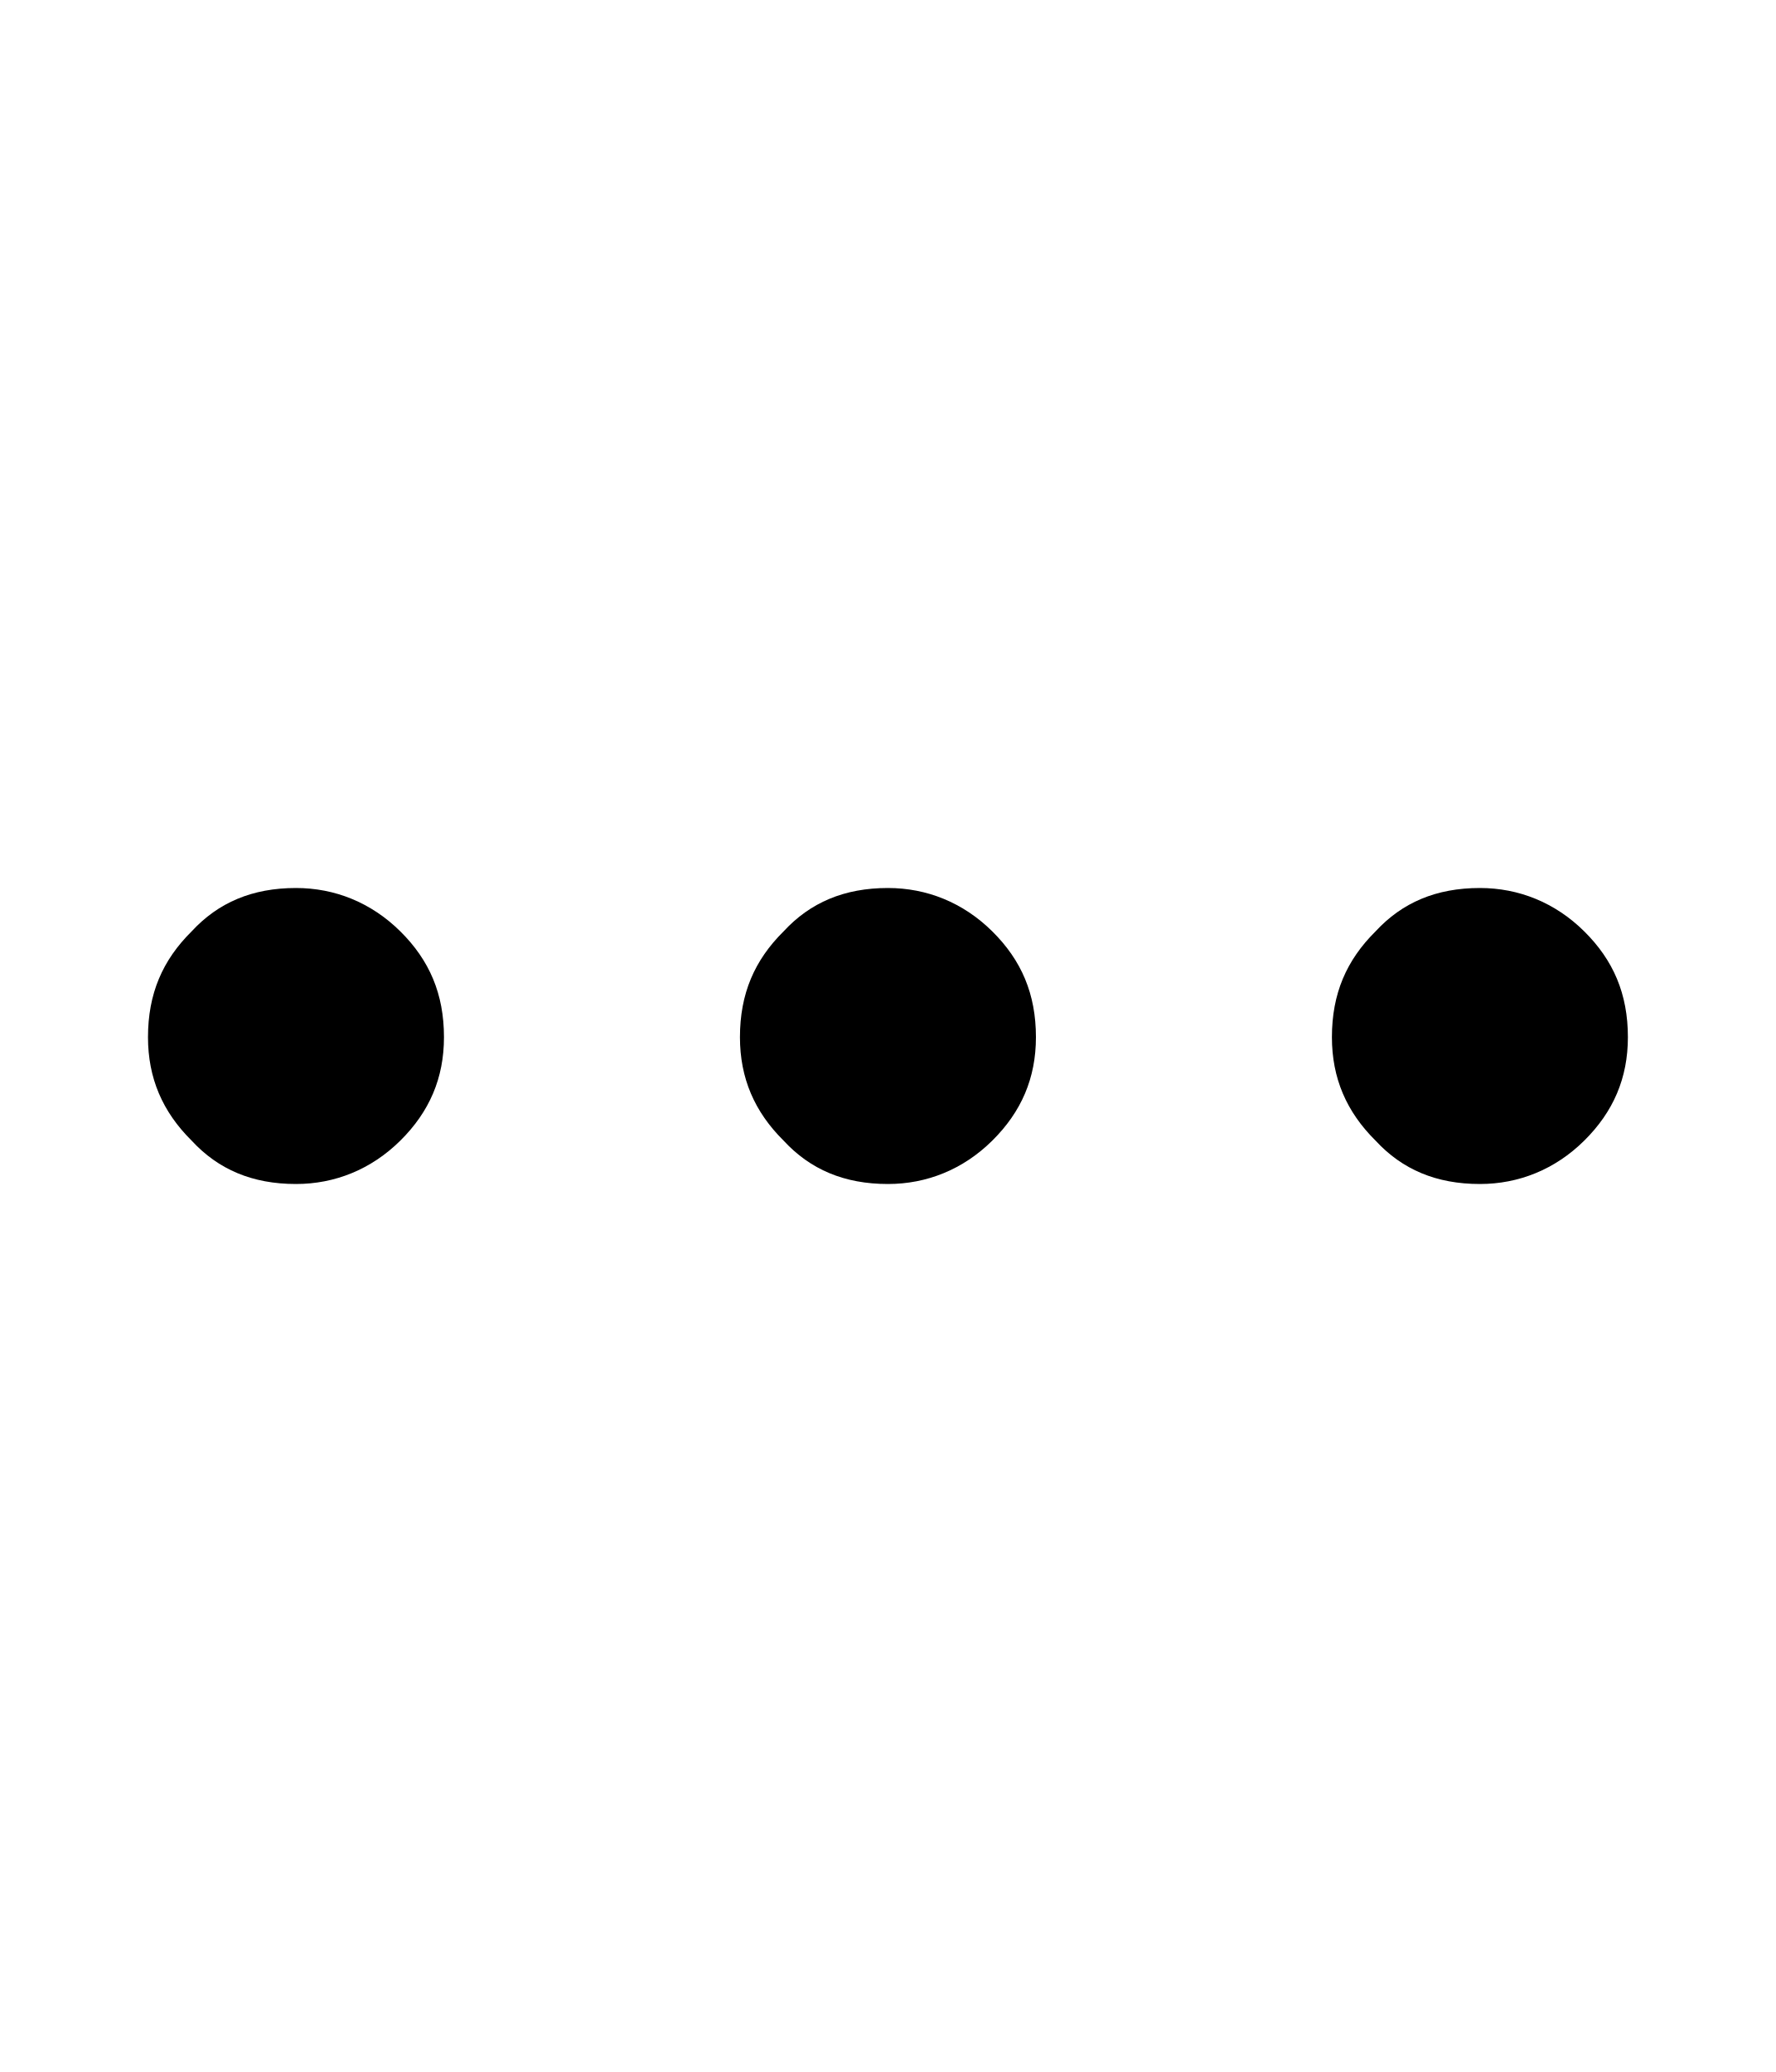
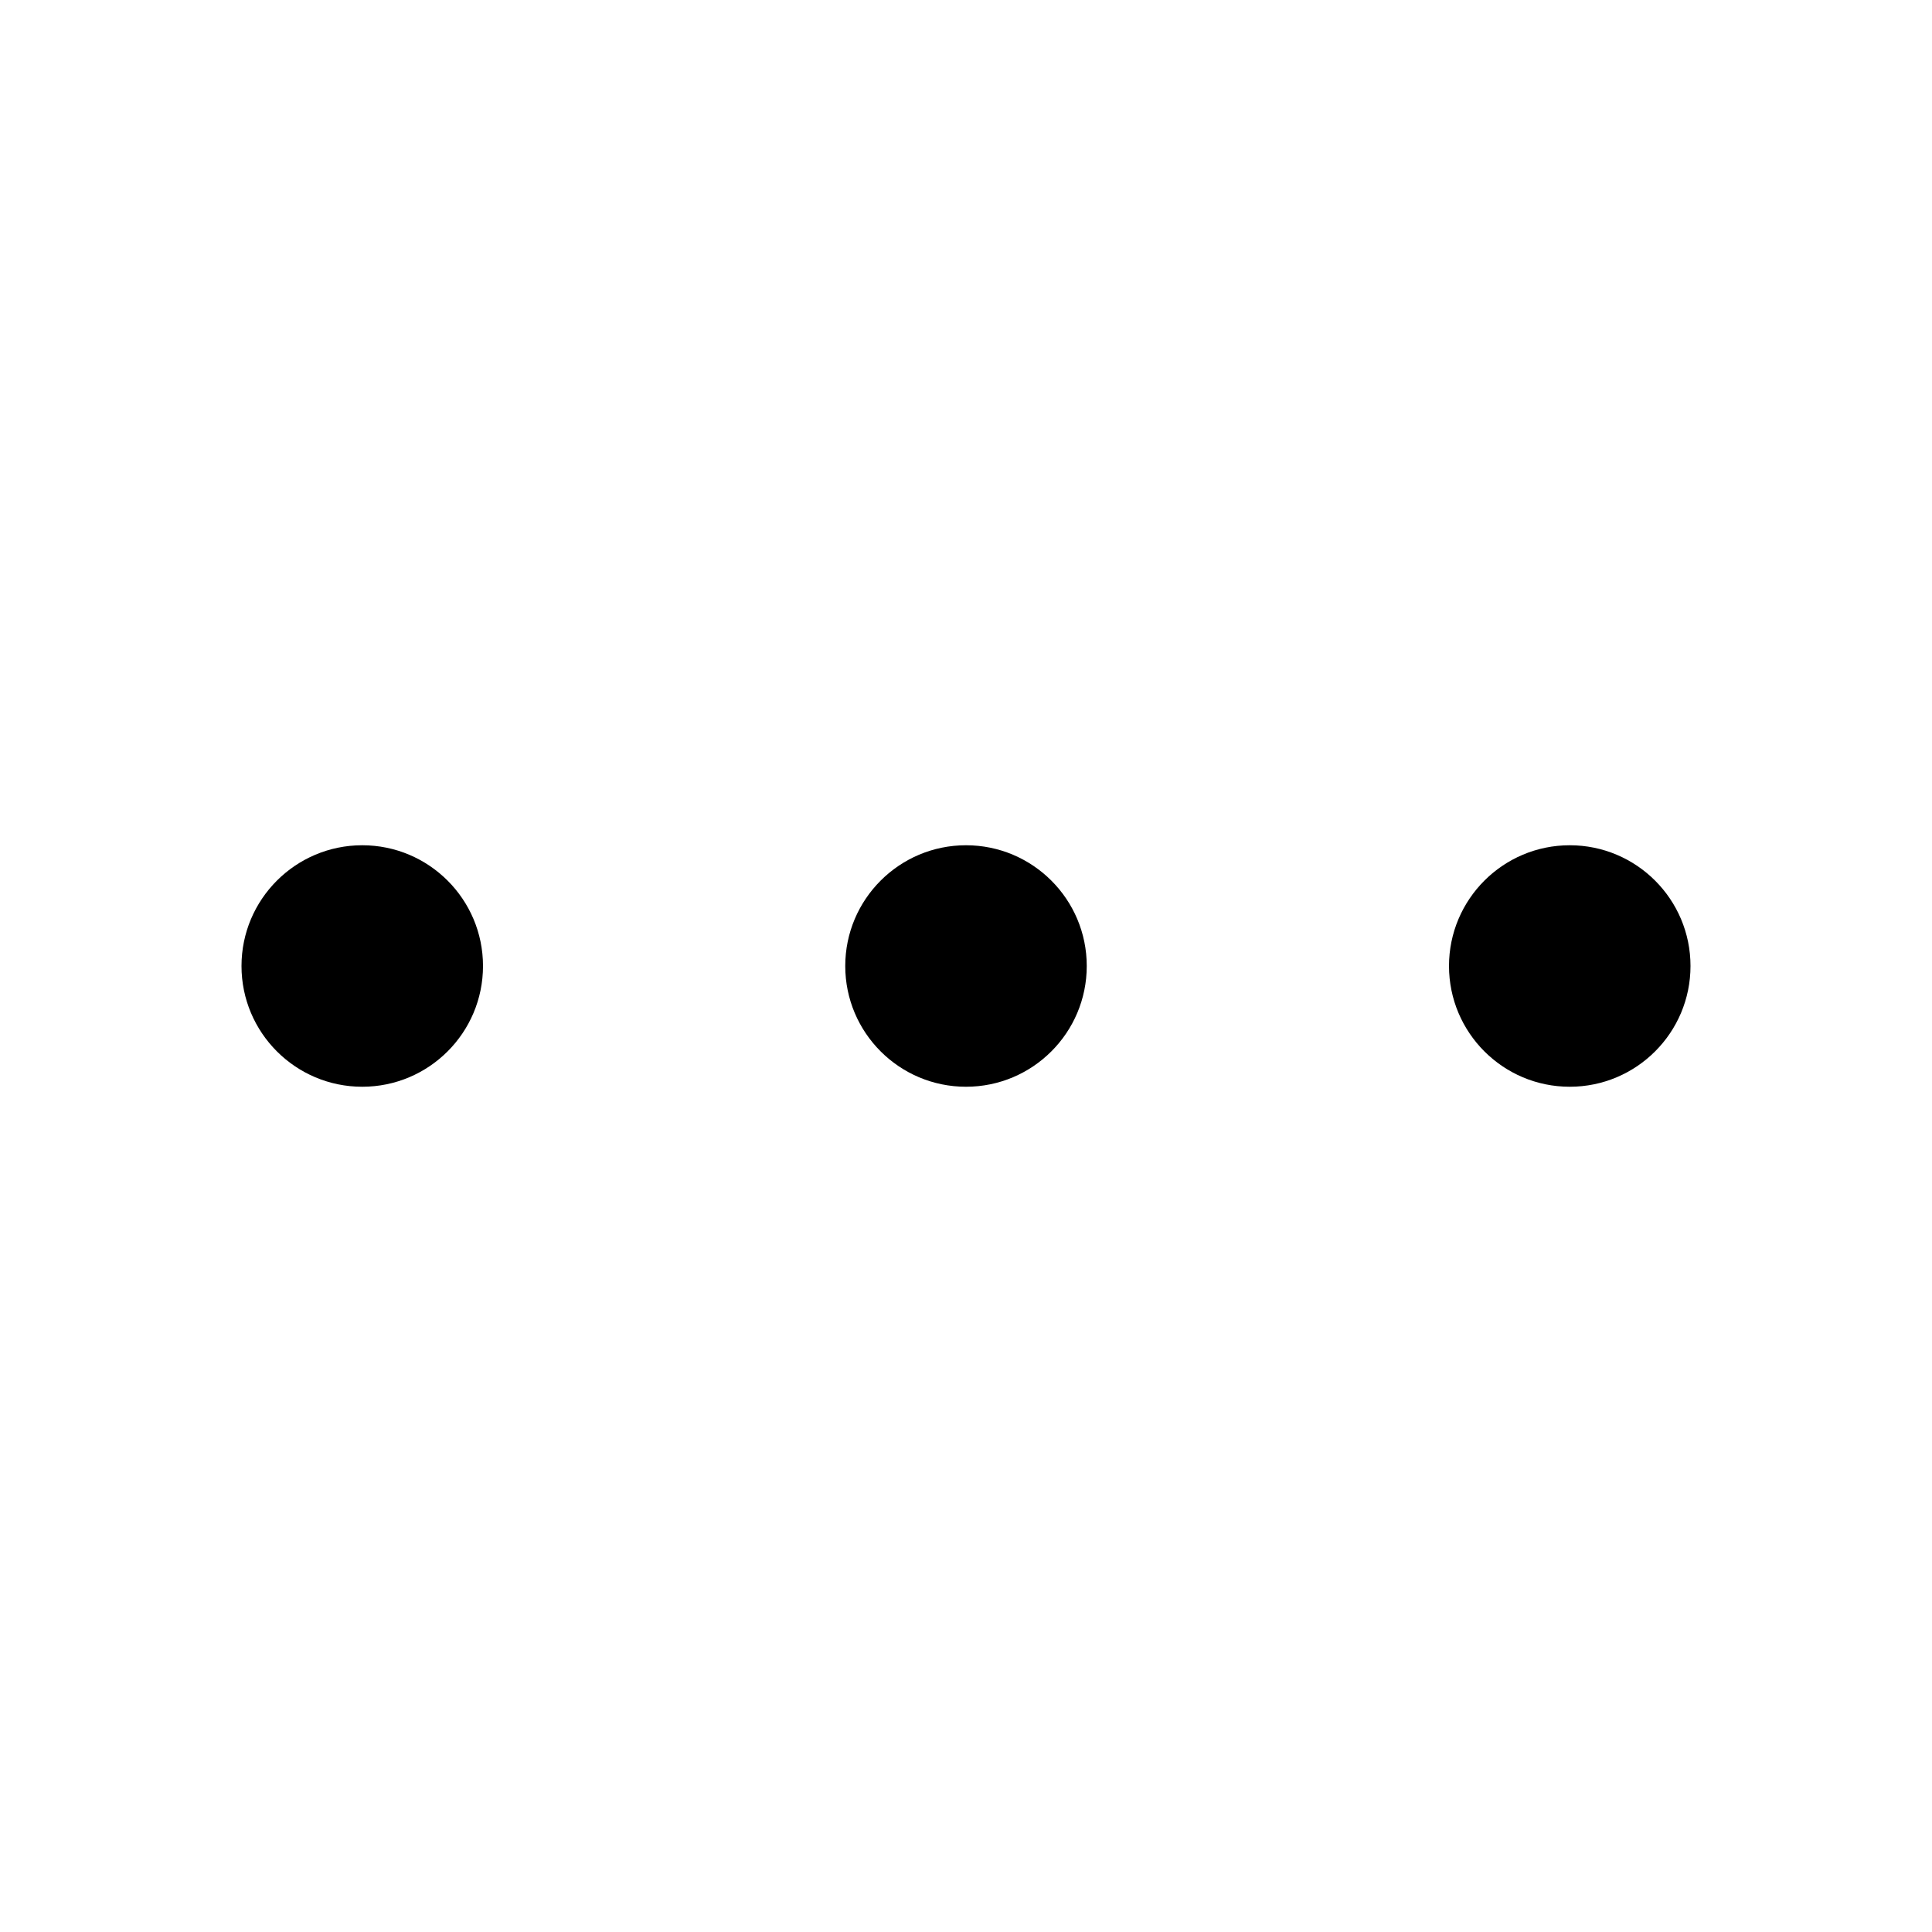
- <svg xmlns="http://www.w3.org/2000/svg" version="1.1" width="12" height="14" viewBox="0 0 12 14">
-   <path d="M2 6c0.262 0 0.508 0.098 0.705 0.293s0.295 0.423 0.295 0.715c0 0.276-0.098 0.504-0.295 0.699s-0.443 0.293-0.705 0.293c-0.295 0-0.525-0.098-0.705-0.293-0.197-0.195-0.295-0.423-0.295-0.699 0-0.293 0.098-0.52 0.295-0.715 0.18-0.195 0.41-0.293 0.705-0.293zM6 6c0.262 0 0.508 0.098 0.705 0.293s0.295 0.423 0.295 0.715c0 0.276-0.098 0.504-0.295 0.699s-0.443 0.293-0.705 0.293c-0.295 0-0.525-0.098-0.705-0.293-0.197-0.195-0.295-0.423-0.295-0.699 0-0.293 0.098-0.52 0.295-0.715 0.18-0.195 0.41-0.293 0.705-0.293zM10 6c0.262 0 0.508 0.098 0.705 0.293s0.295 0.423 0.295 0.715c0 0.276-0.098 0.504-0.295 0.699s-0.443 0.293-0.705 0.293c-0.295 0-0.525-0.098-0.705-0.293-0.197-0.195-0.295-0.423-0.295-0.699 0-0.293 0.098-0.52 0.295-0.715 0.18-0.195 0.41-0.293 0.705-0.293z" />
+ <svg xmlns="http://www.w3.org/2000/svg" version="1.1" width="14" height="14" viewBox="0 0 14 14">
+   <path d="M3.5 7c0 0.483-0.392 0.875-0.875 0.875s-0.875-0.392-0.875-0.875c0-0.483 0.392-0.875 0.875-0.875s0.875 0.392 0.875 0.875z" />
+   <path d="M12.25 7c0 0.483-0.392 0.875-0.875 0.875s-0.875-0.392-0.875-0.875c0-0.483 0.392-0.875 0.875-0.875s0.875 0.392 0.875 0.875z" />
+   <path d="M7.875 7c0 0.483-0.392 0.875-0.875 0.875s-0.875-0.392-0.875-0.875c0-0.483 0.392-0.875 0.875-0.875s0.875 0.392 0.875 0.875z" />
</svg>
